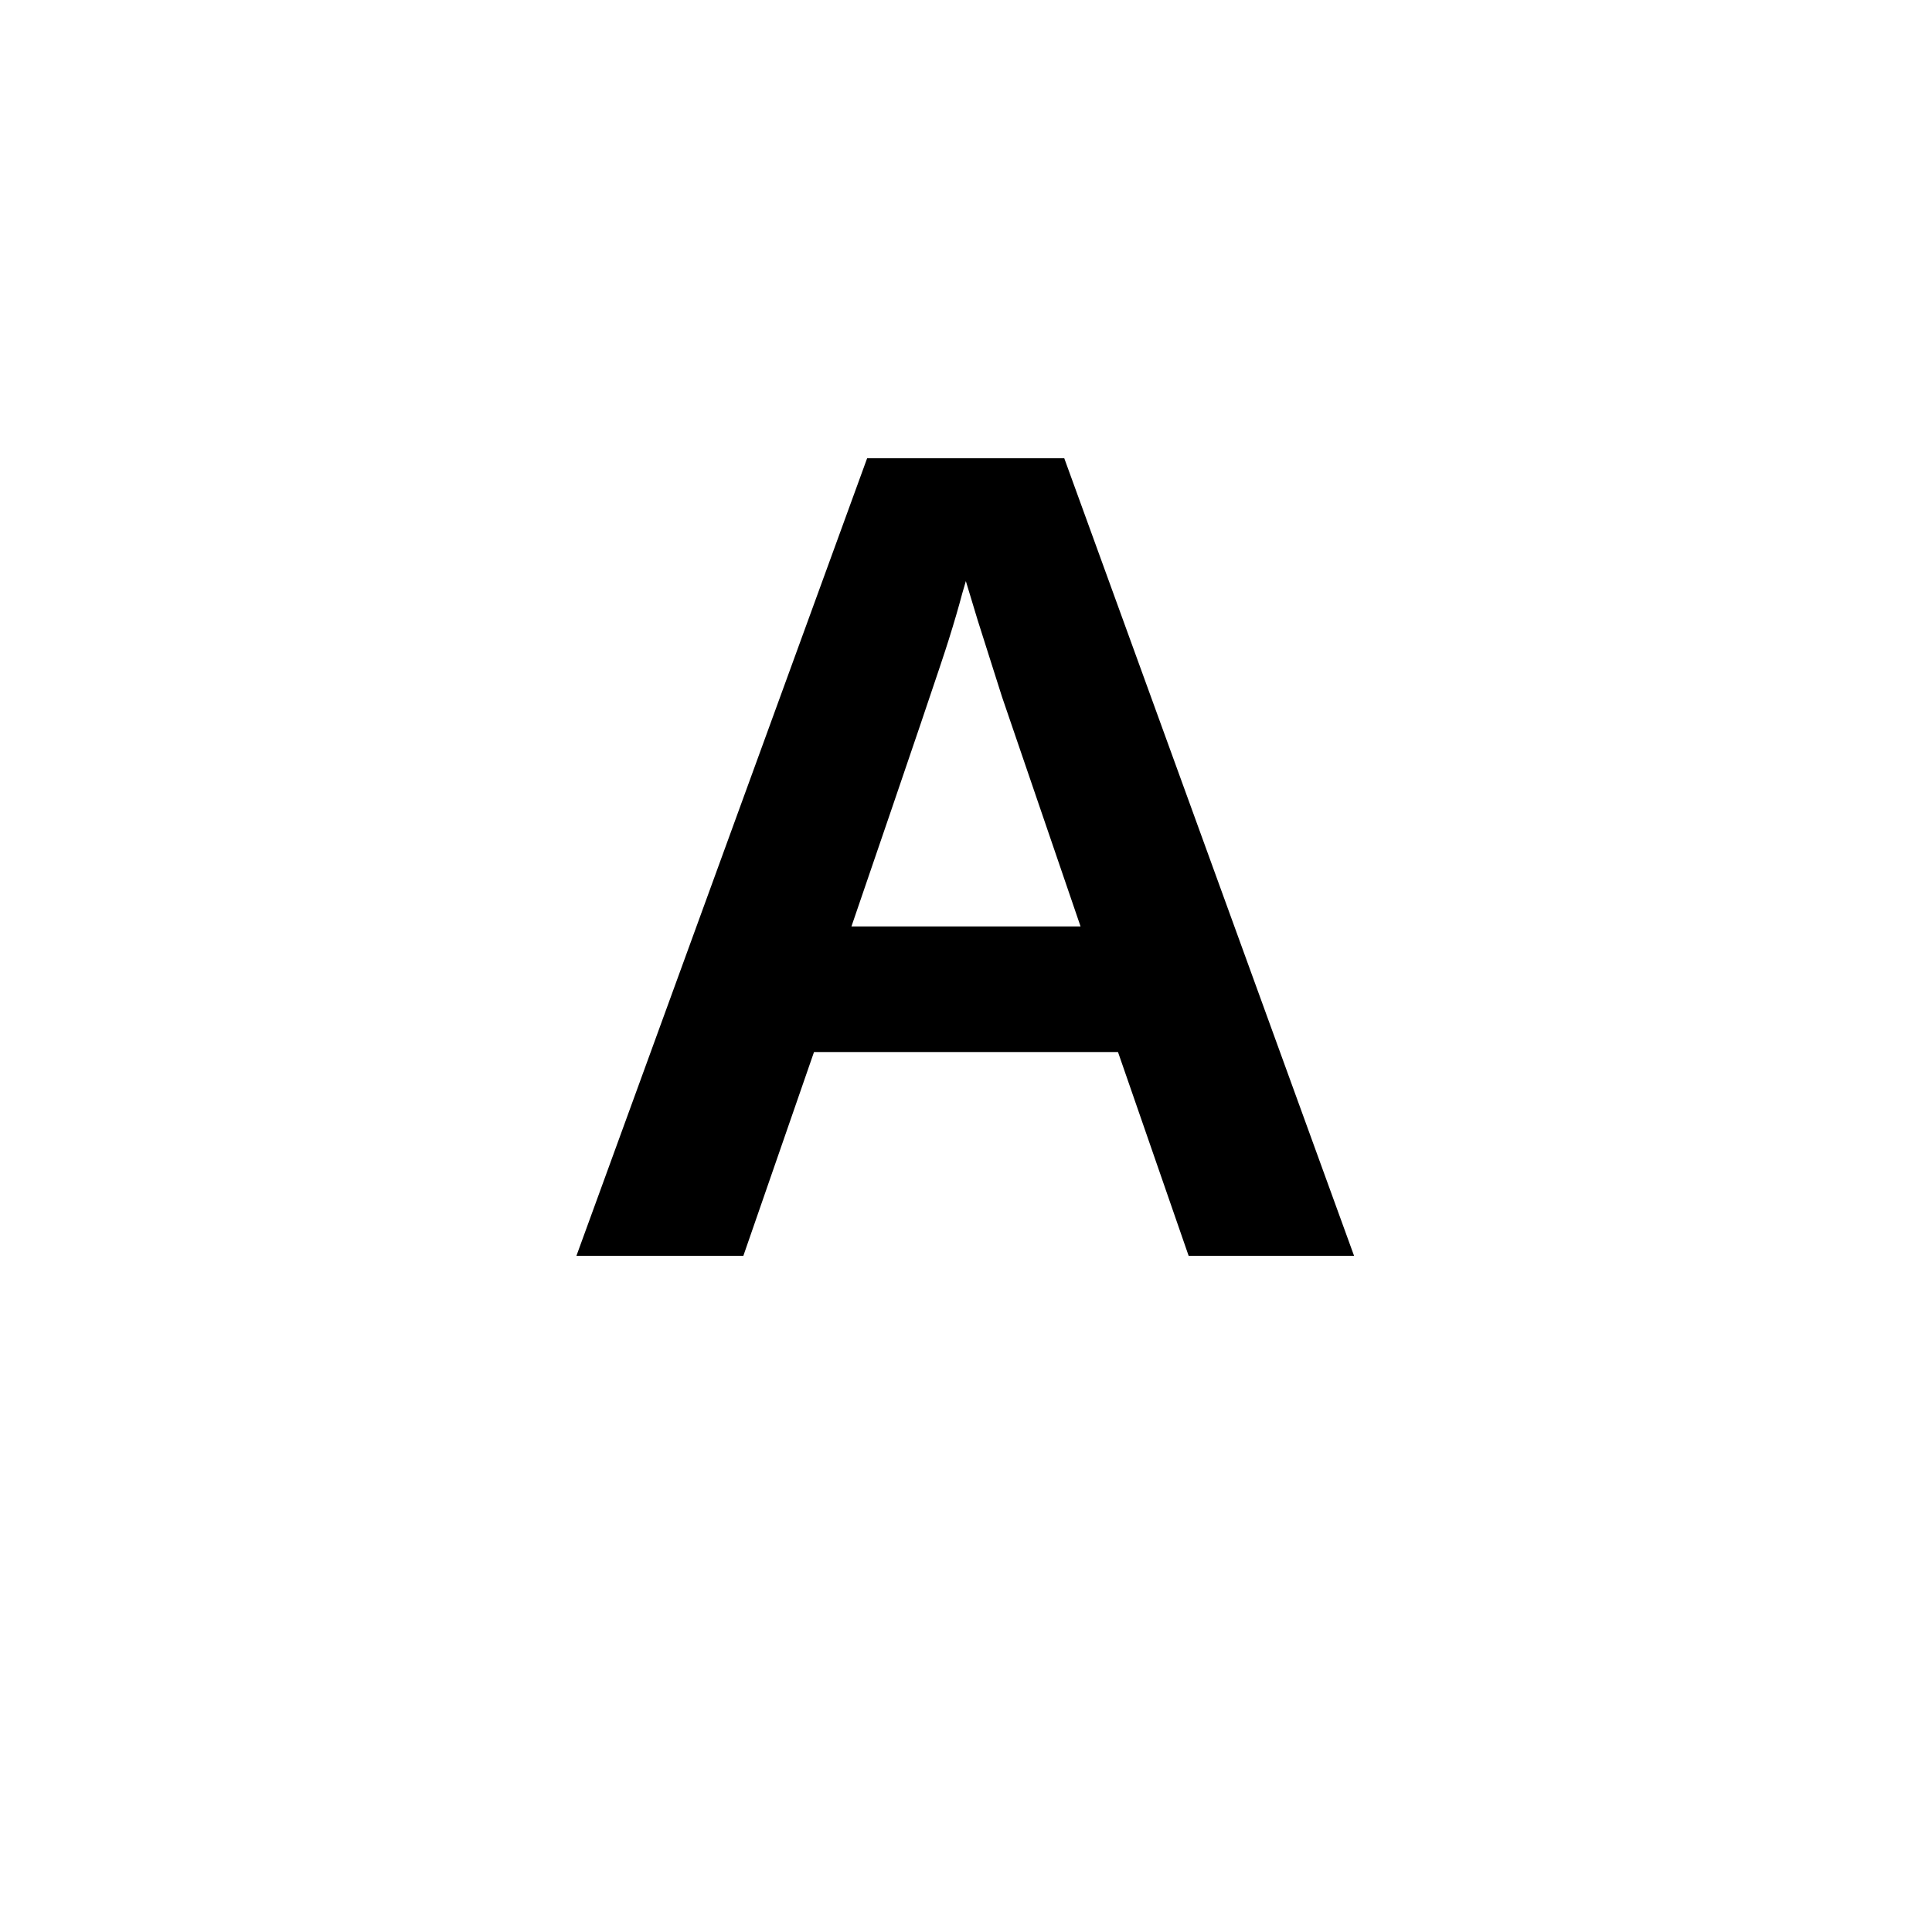
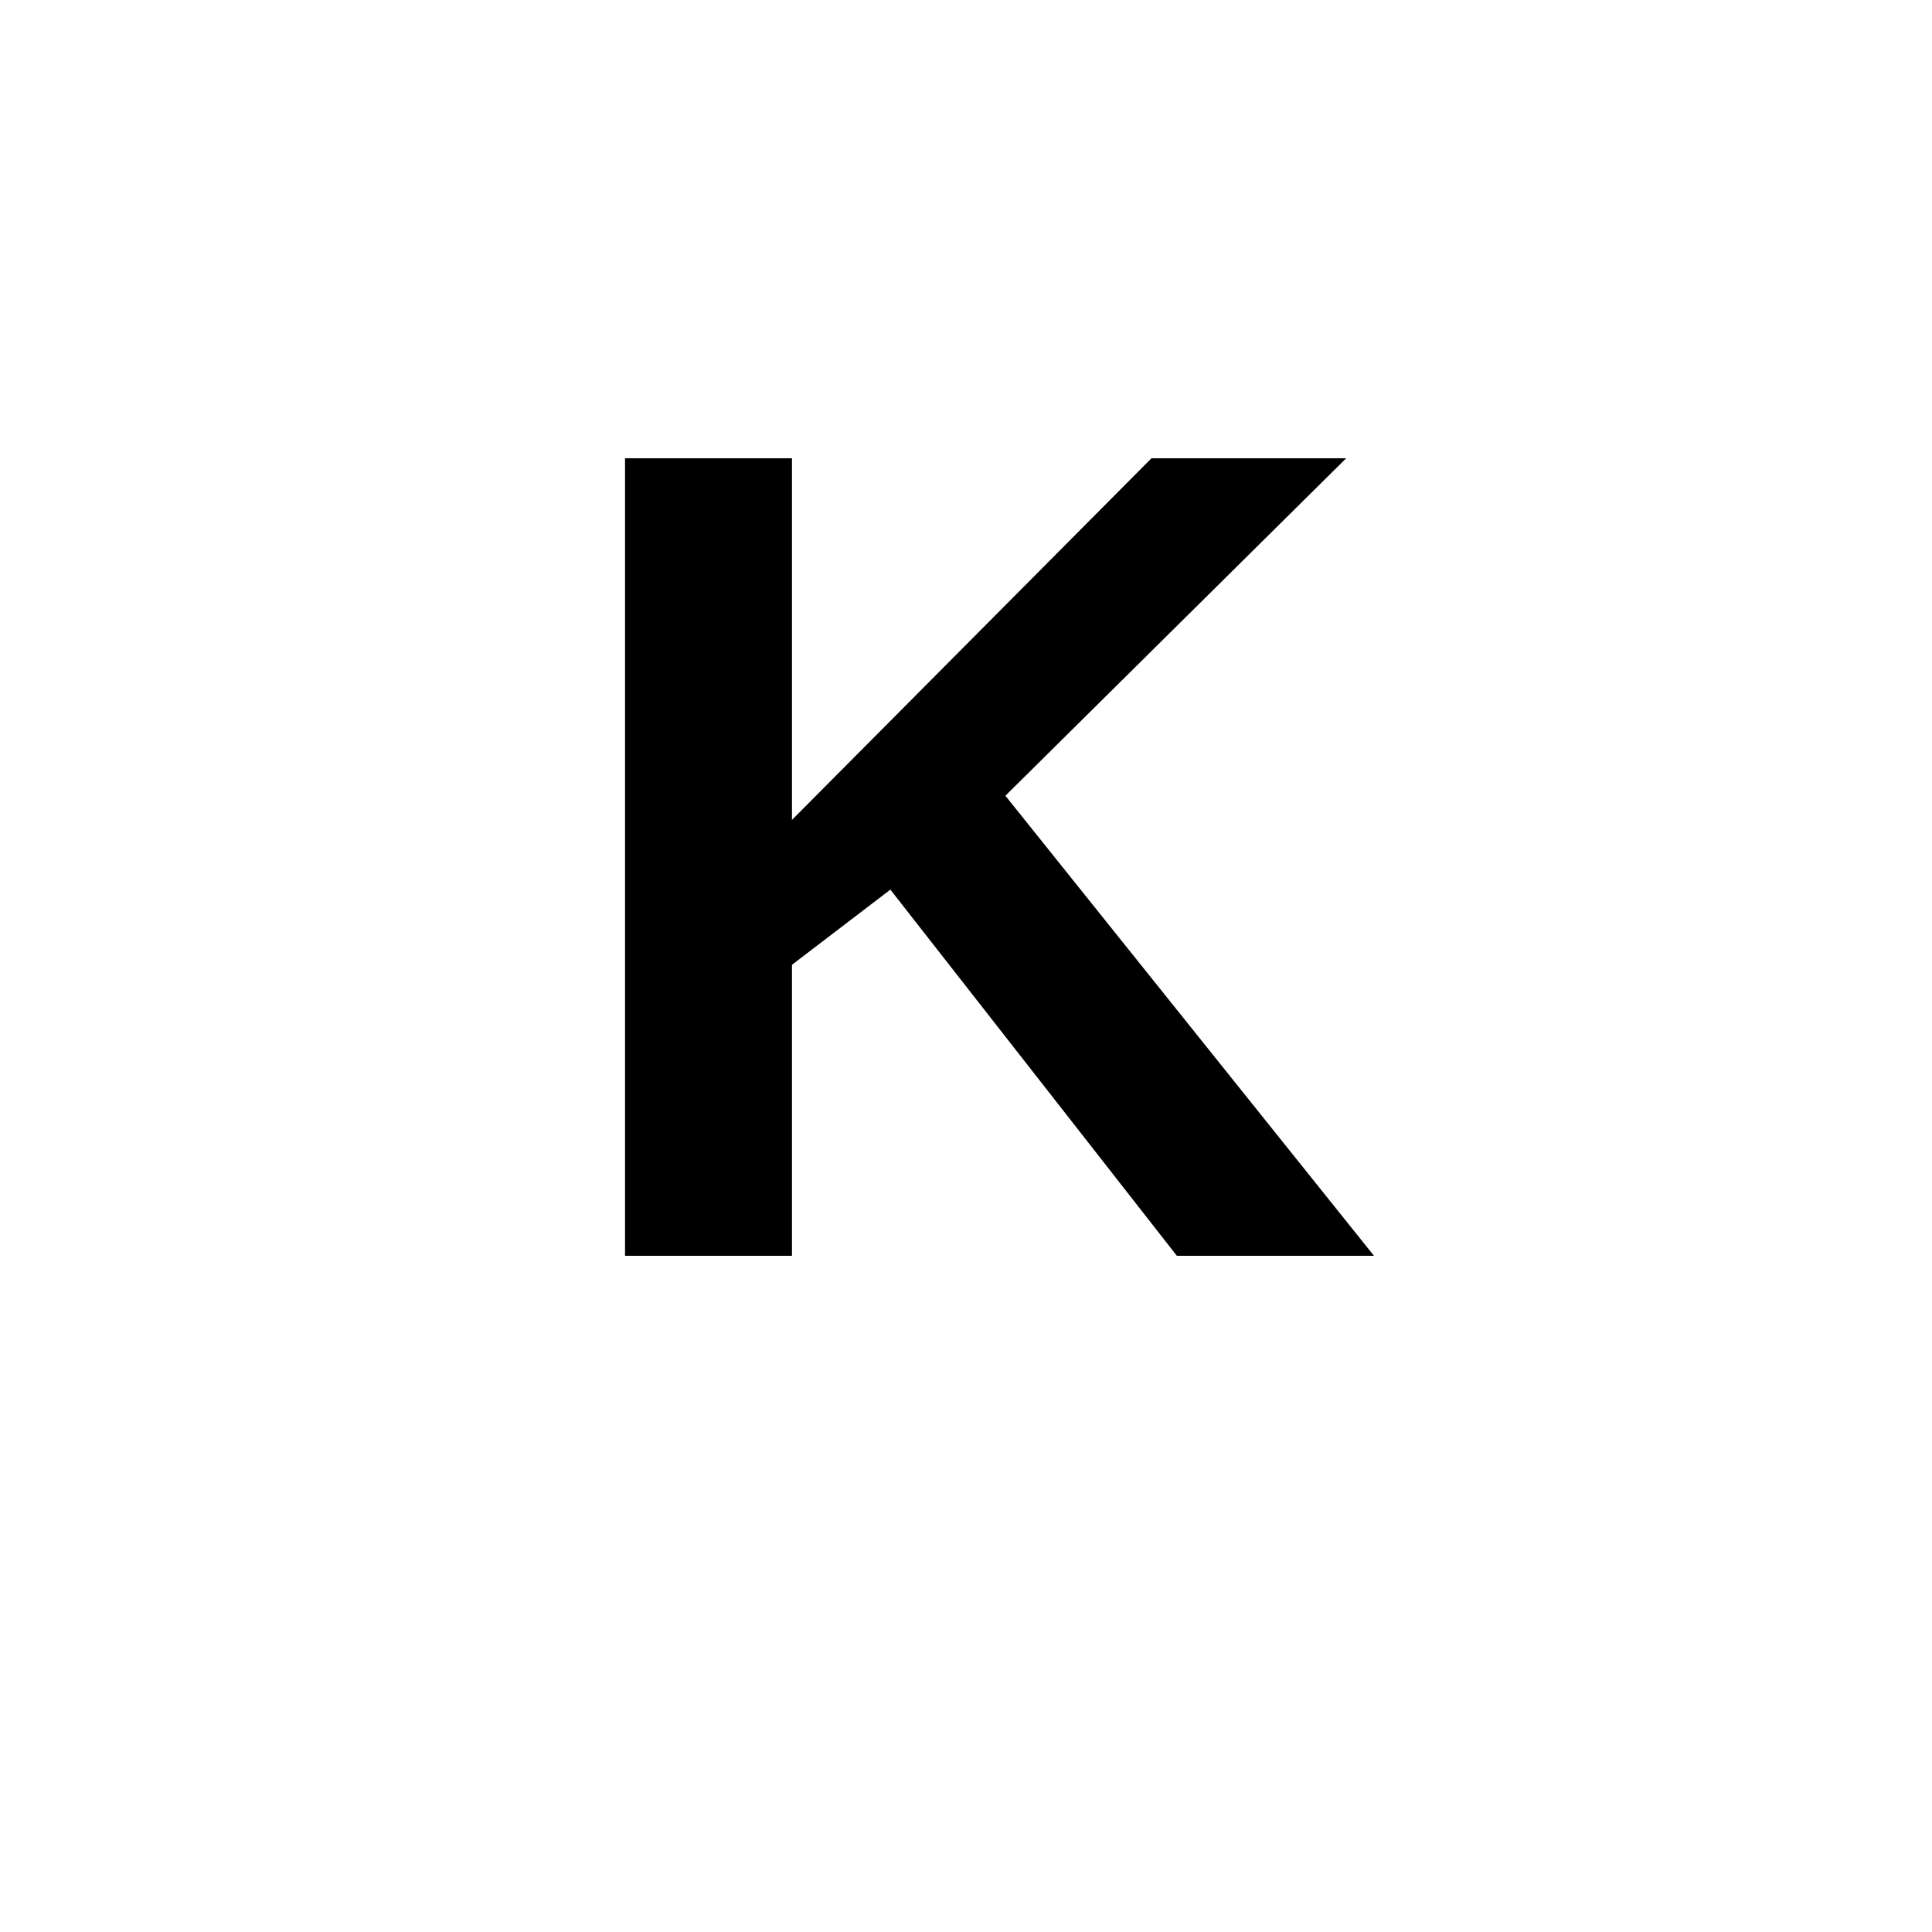
<svg xmlns="http://www.w3.org/2000/svg" viewBox="0 0 100 100">
  <rect width="100" height="100" fill="white" />
  <text x="50%" y="65%" text-anchor="middle" font-size="60" fill="black" font-family="Arial" font-weight="bold">
-     A
+     K
  </text>
</svg>
